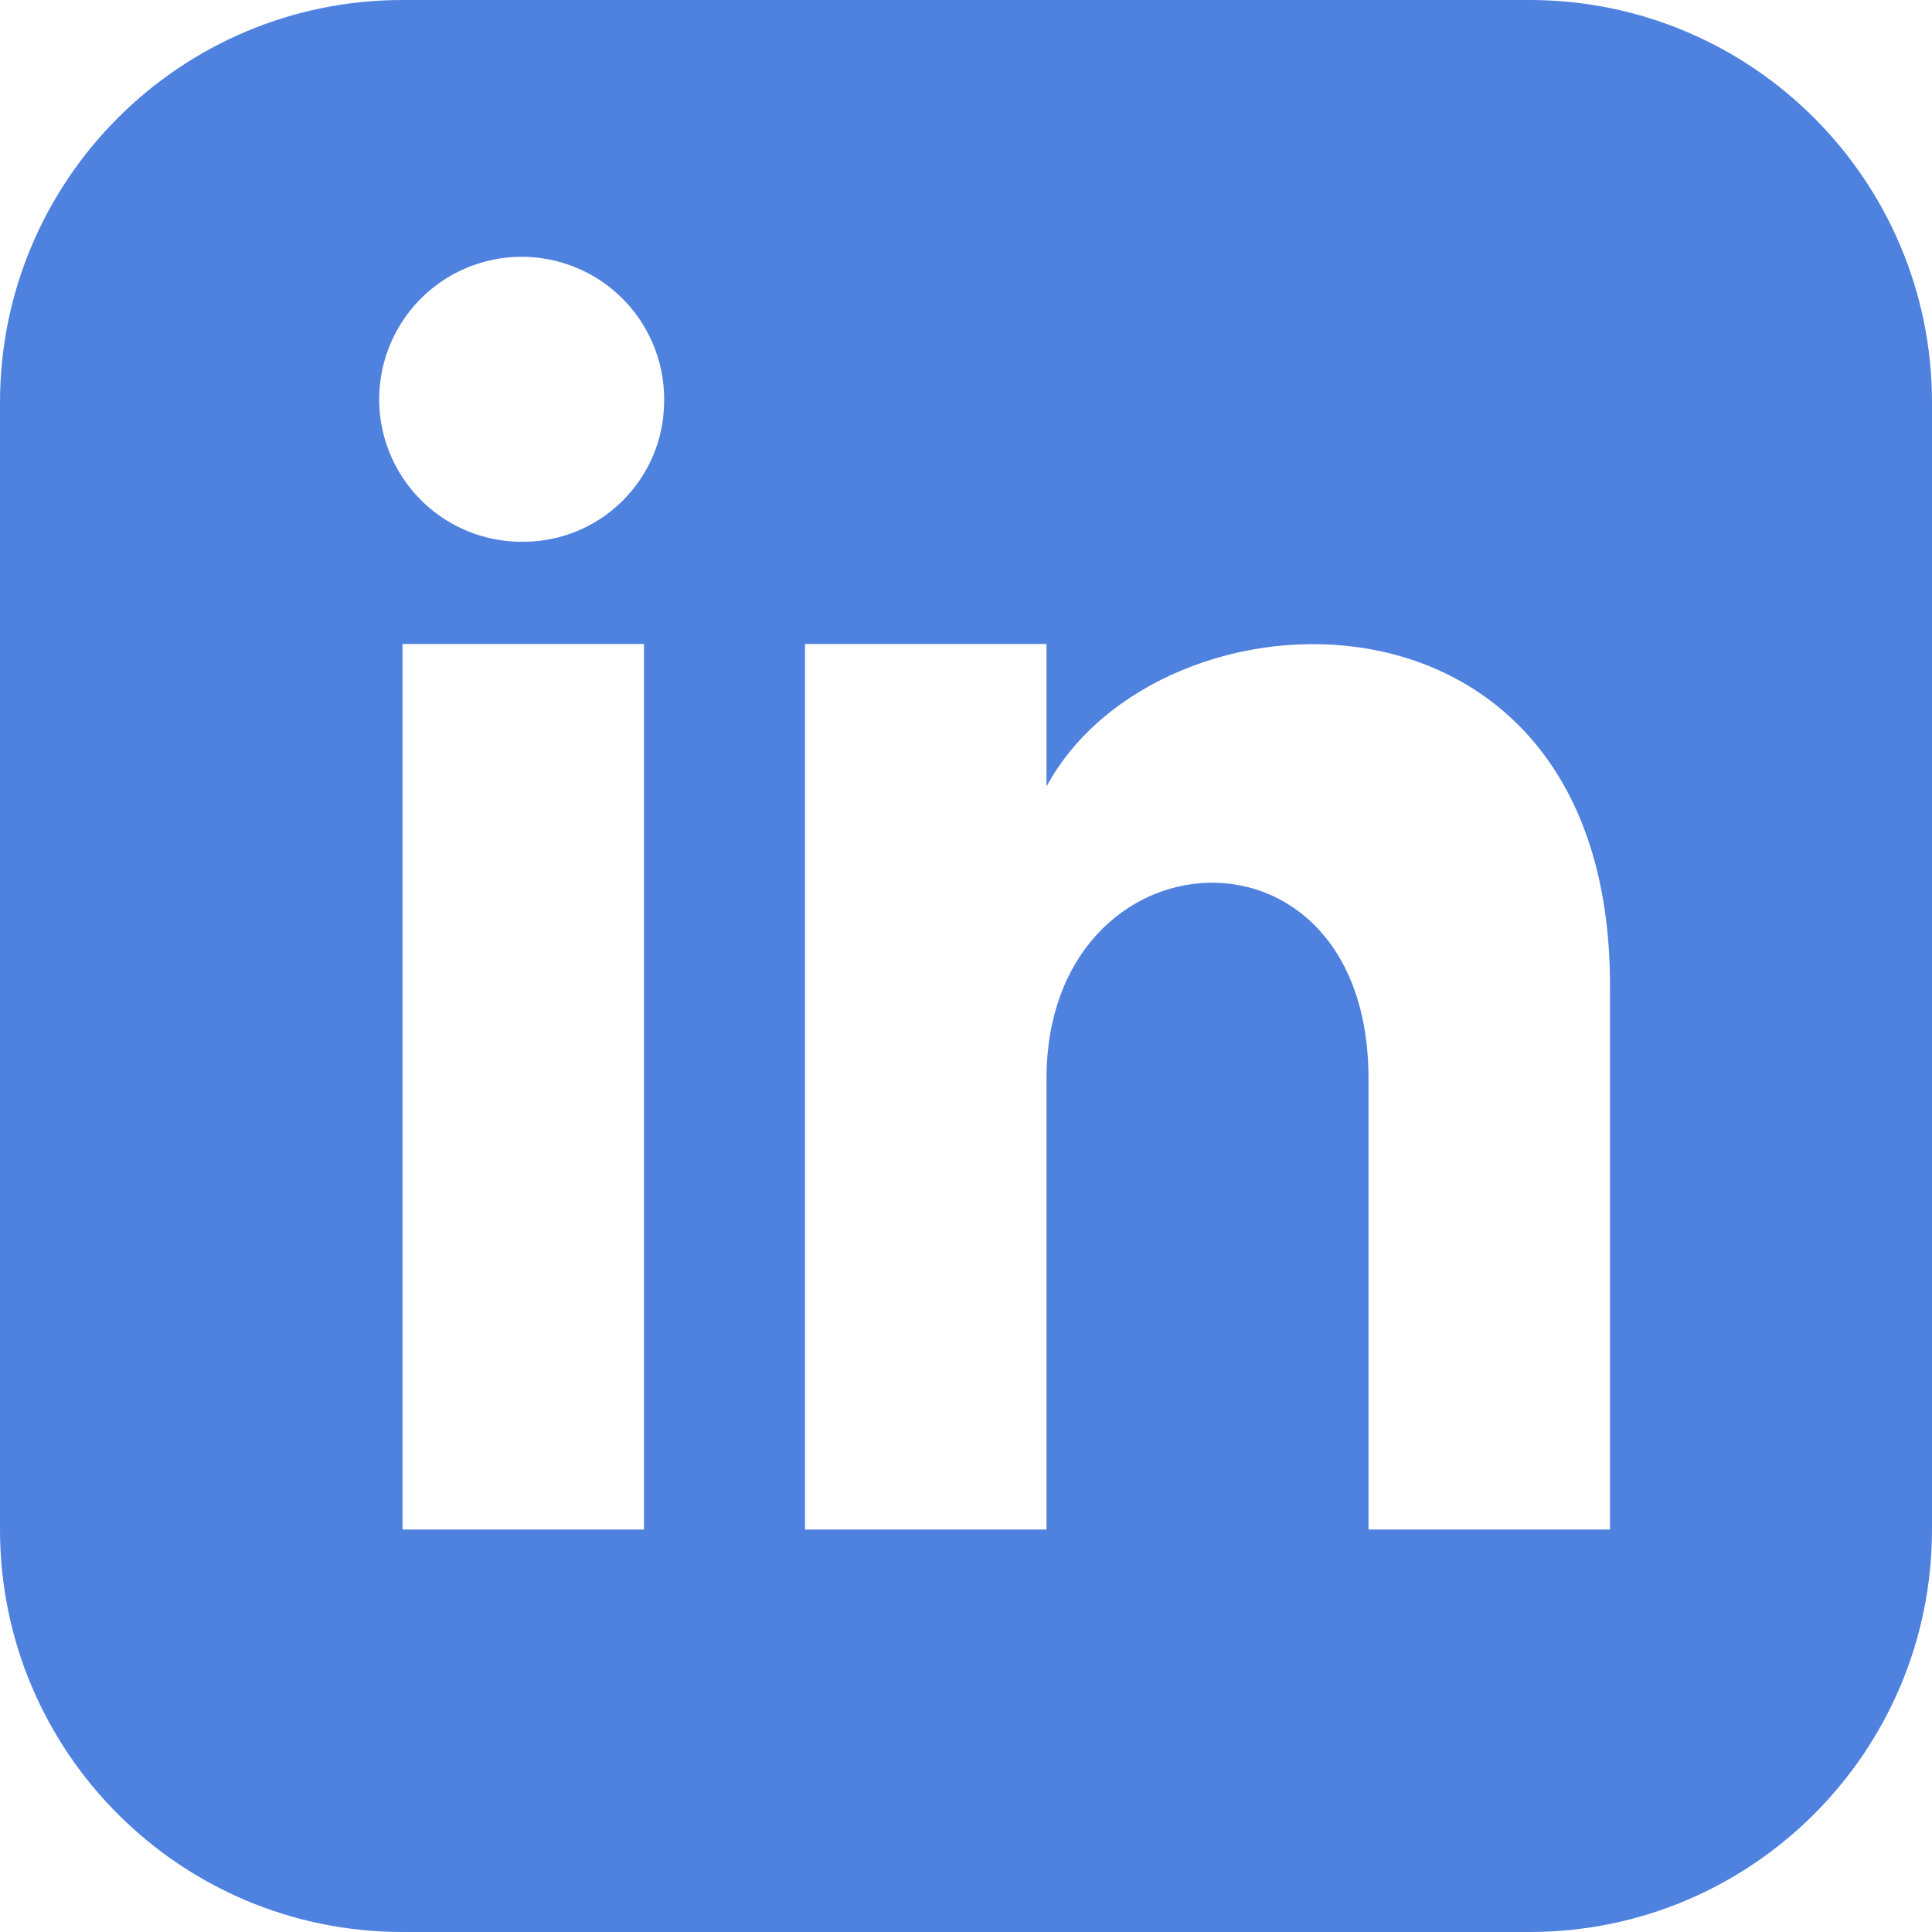
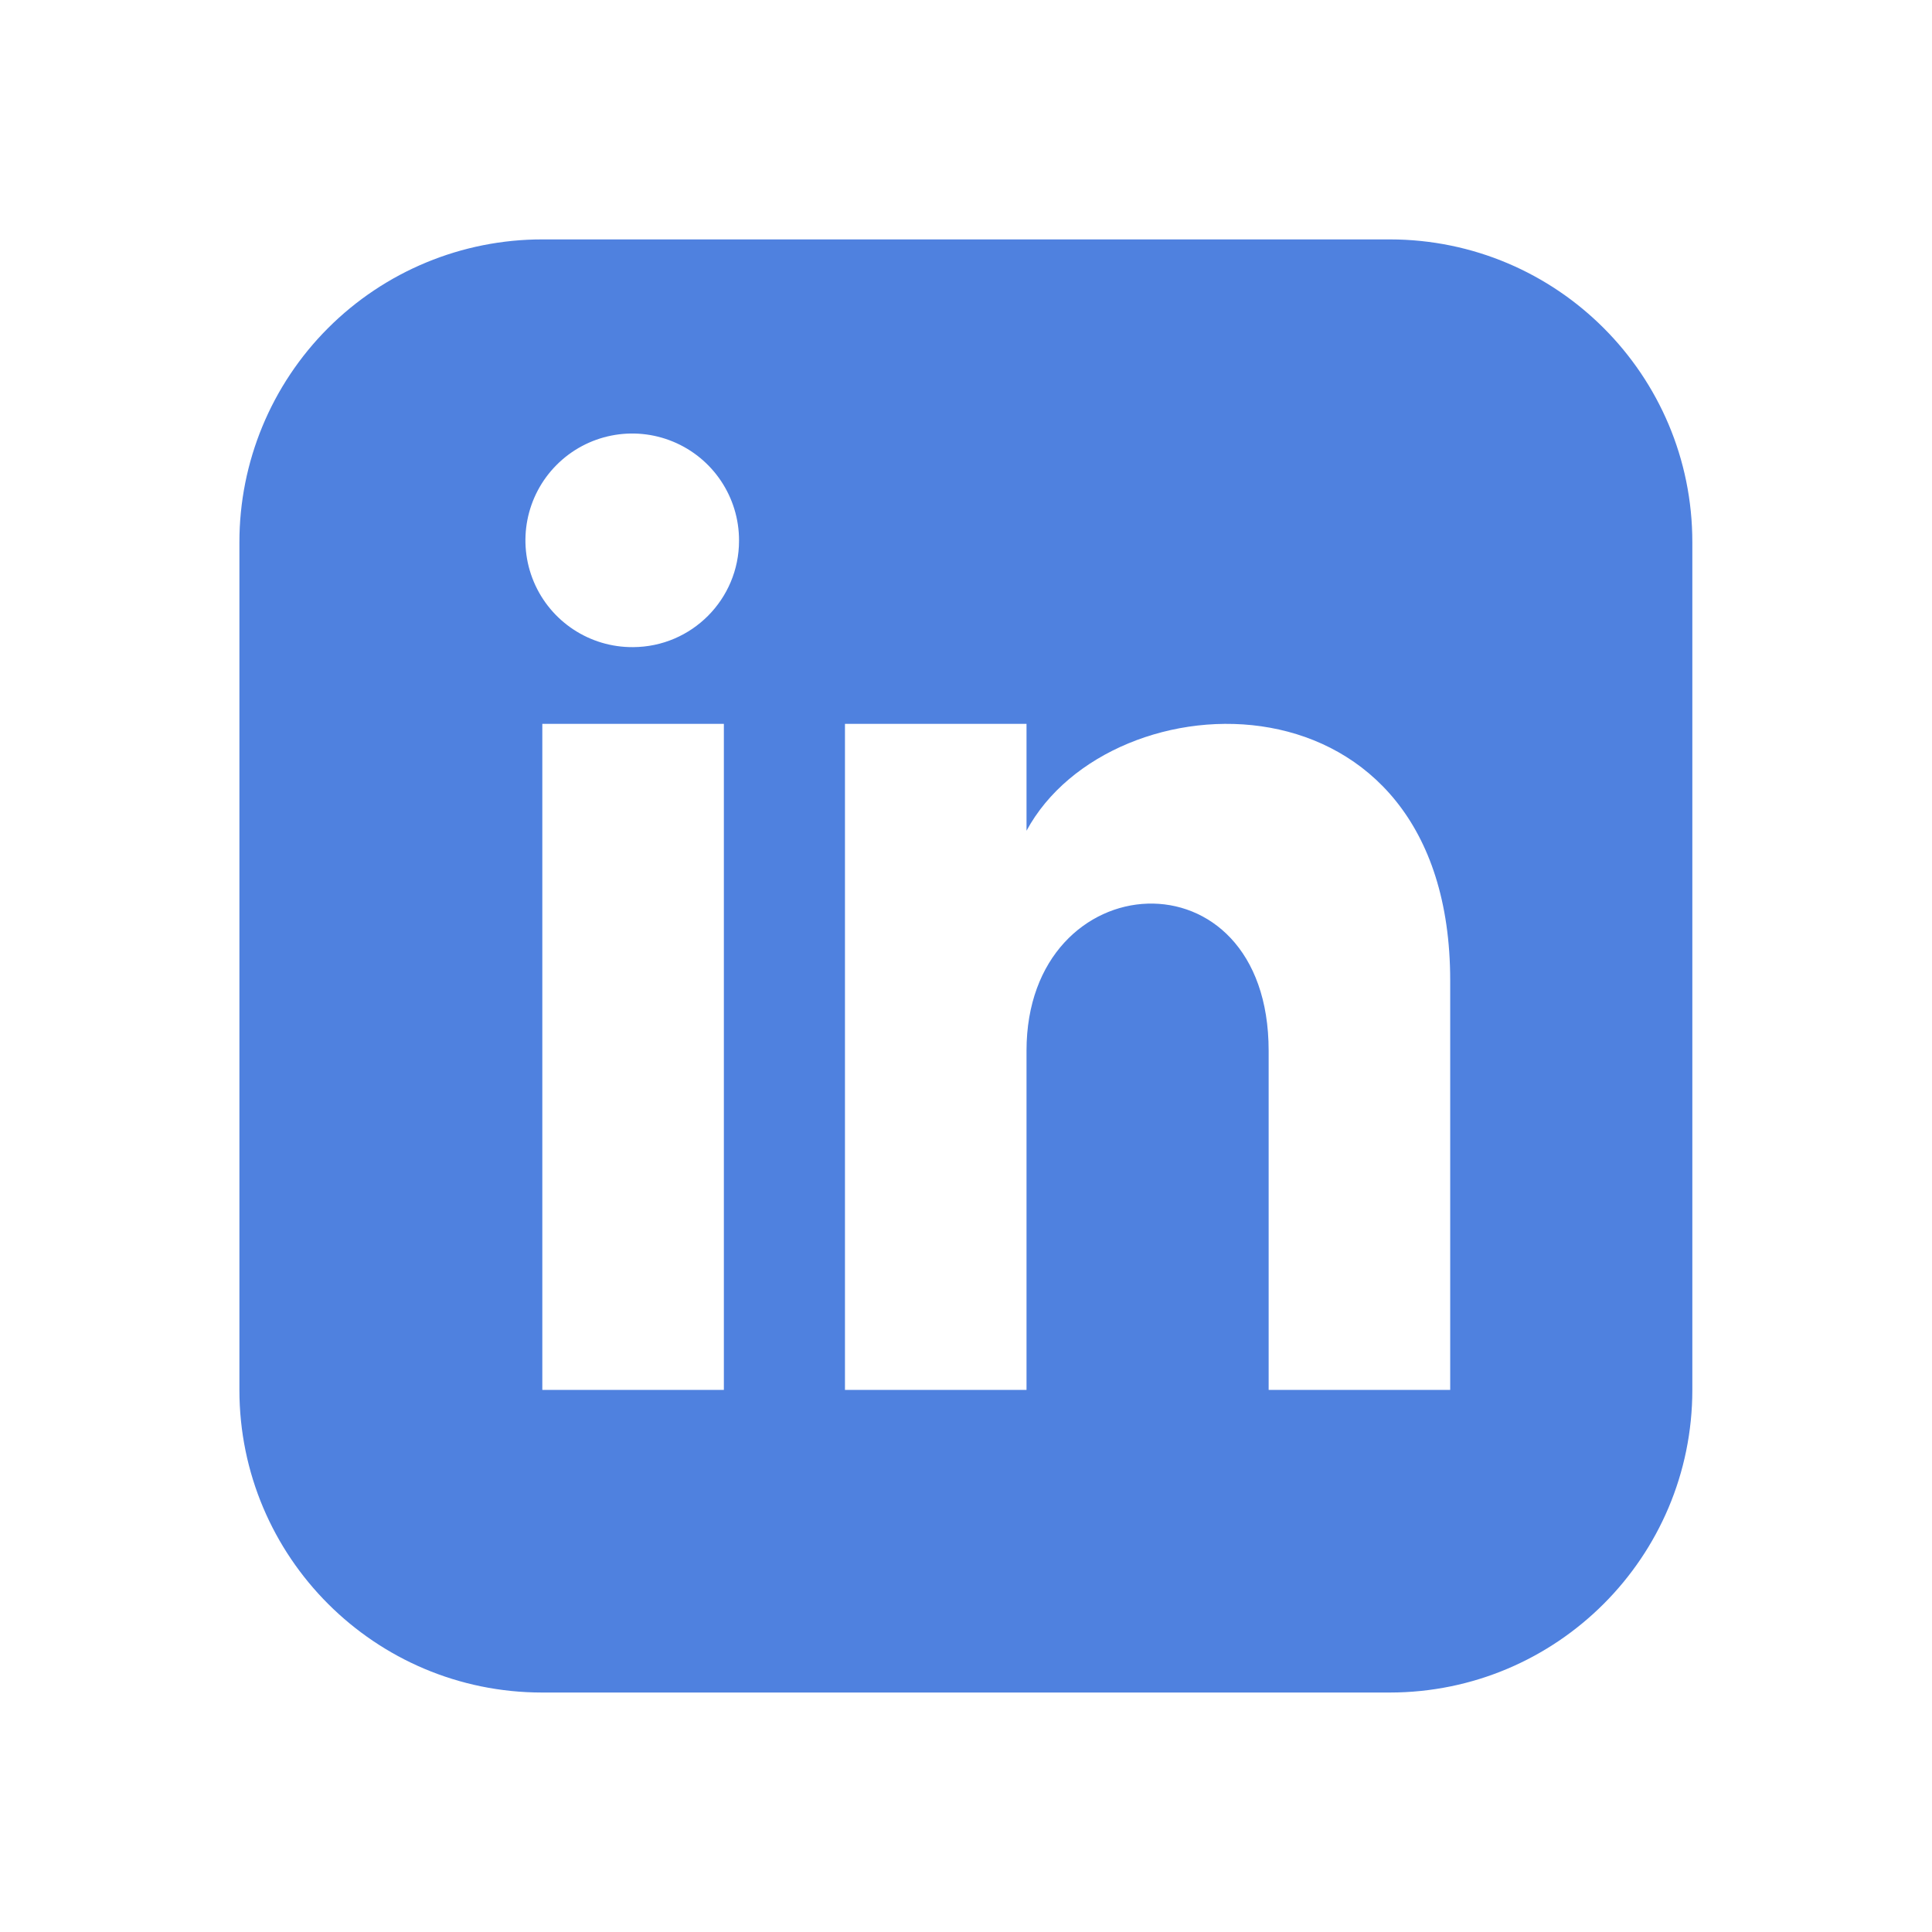
- <svg xmlns="http://www.w3.org/2000/svg" viewBox="0 0 24 24">
+ <svg xmlns="http://www.w3.org/2000/svg" viewBox="0 0 290.52 290.52">
  <defs>
-     <style>.cls-1{fill:#4f81df;}</style>
+     <style>
+       .cls-1 {
+         fill: none;
+       }
+ 
+       .cls-2 {
+         fill: #4f81df;
+       }
+     </style>
  </defs>
  <g id="Layer_2" data-name="Layer 2">
    <g id="Layer_1-2" data-name="Layer 1">
-       <path class="cls-1" d="M19,0H5A5,5,0,0,0,0,5V19a5,5,0,0,0,5,5H19a5,5,0,0,0,5-5V5A5,5,0,0,0,19,0ZM8,19H5V8H8ZM6.5,6.73A1.77,1.77,0,1,1,8.25,5,1.75,1.75,0,0,1,6.5,6.73ZM20,19H17V13.4c0-3.37-4-3.12-4,0V19H10V8h3V9.77c1.4-2.59,7-2.78,7,2.47Z" />
+       <rect class="cls-1" width="290.52" height="290.52" />
+       <path class="cls-2" d="M209,36H81.55A45.52,45.52,0,0,0,36,81.55V209a45.52,45.52,0,0,0,45.51,45.51H209A45.51,45.51,0,0,0,254.48,209V81.55A45.51,45.51,0,0,0,209,36ZM108.85,209H81.55V108.85h27.3ZM95.2,97.31a16.06,16.06,0,1,1,15.93-16A16,16,0,0,1,95.2,97.31ZM218.07,209h-27.3V158c0-30.65-36.41-28.33-36.41,0v51h-27.3V108.85h27.3v16.07c12.71-23.54,63.71-25.28,63.71,22.53Z" />
    </g>
  </g>
</svg>
